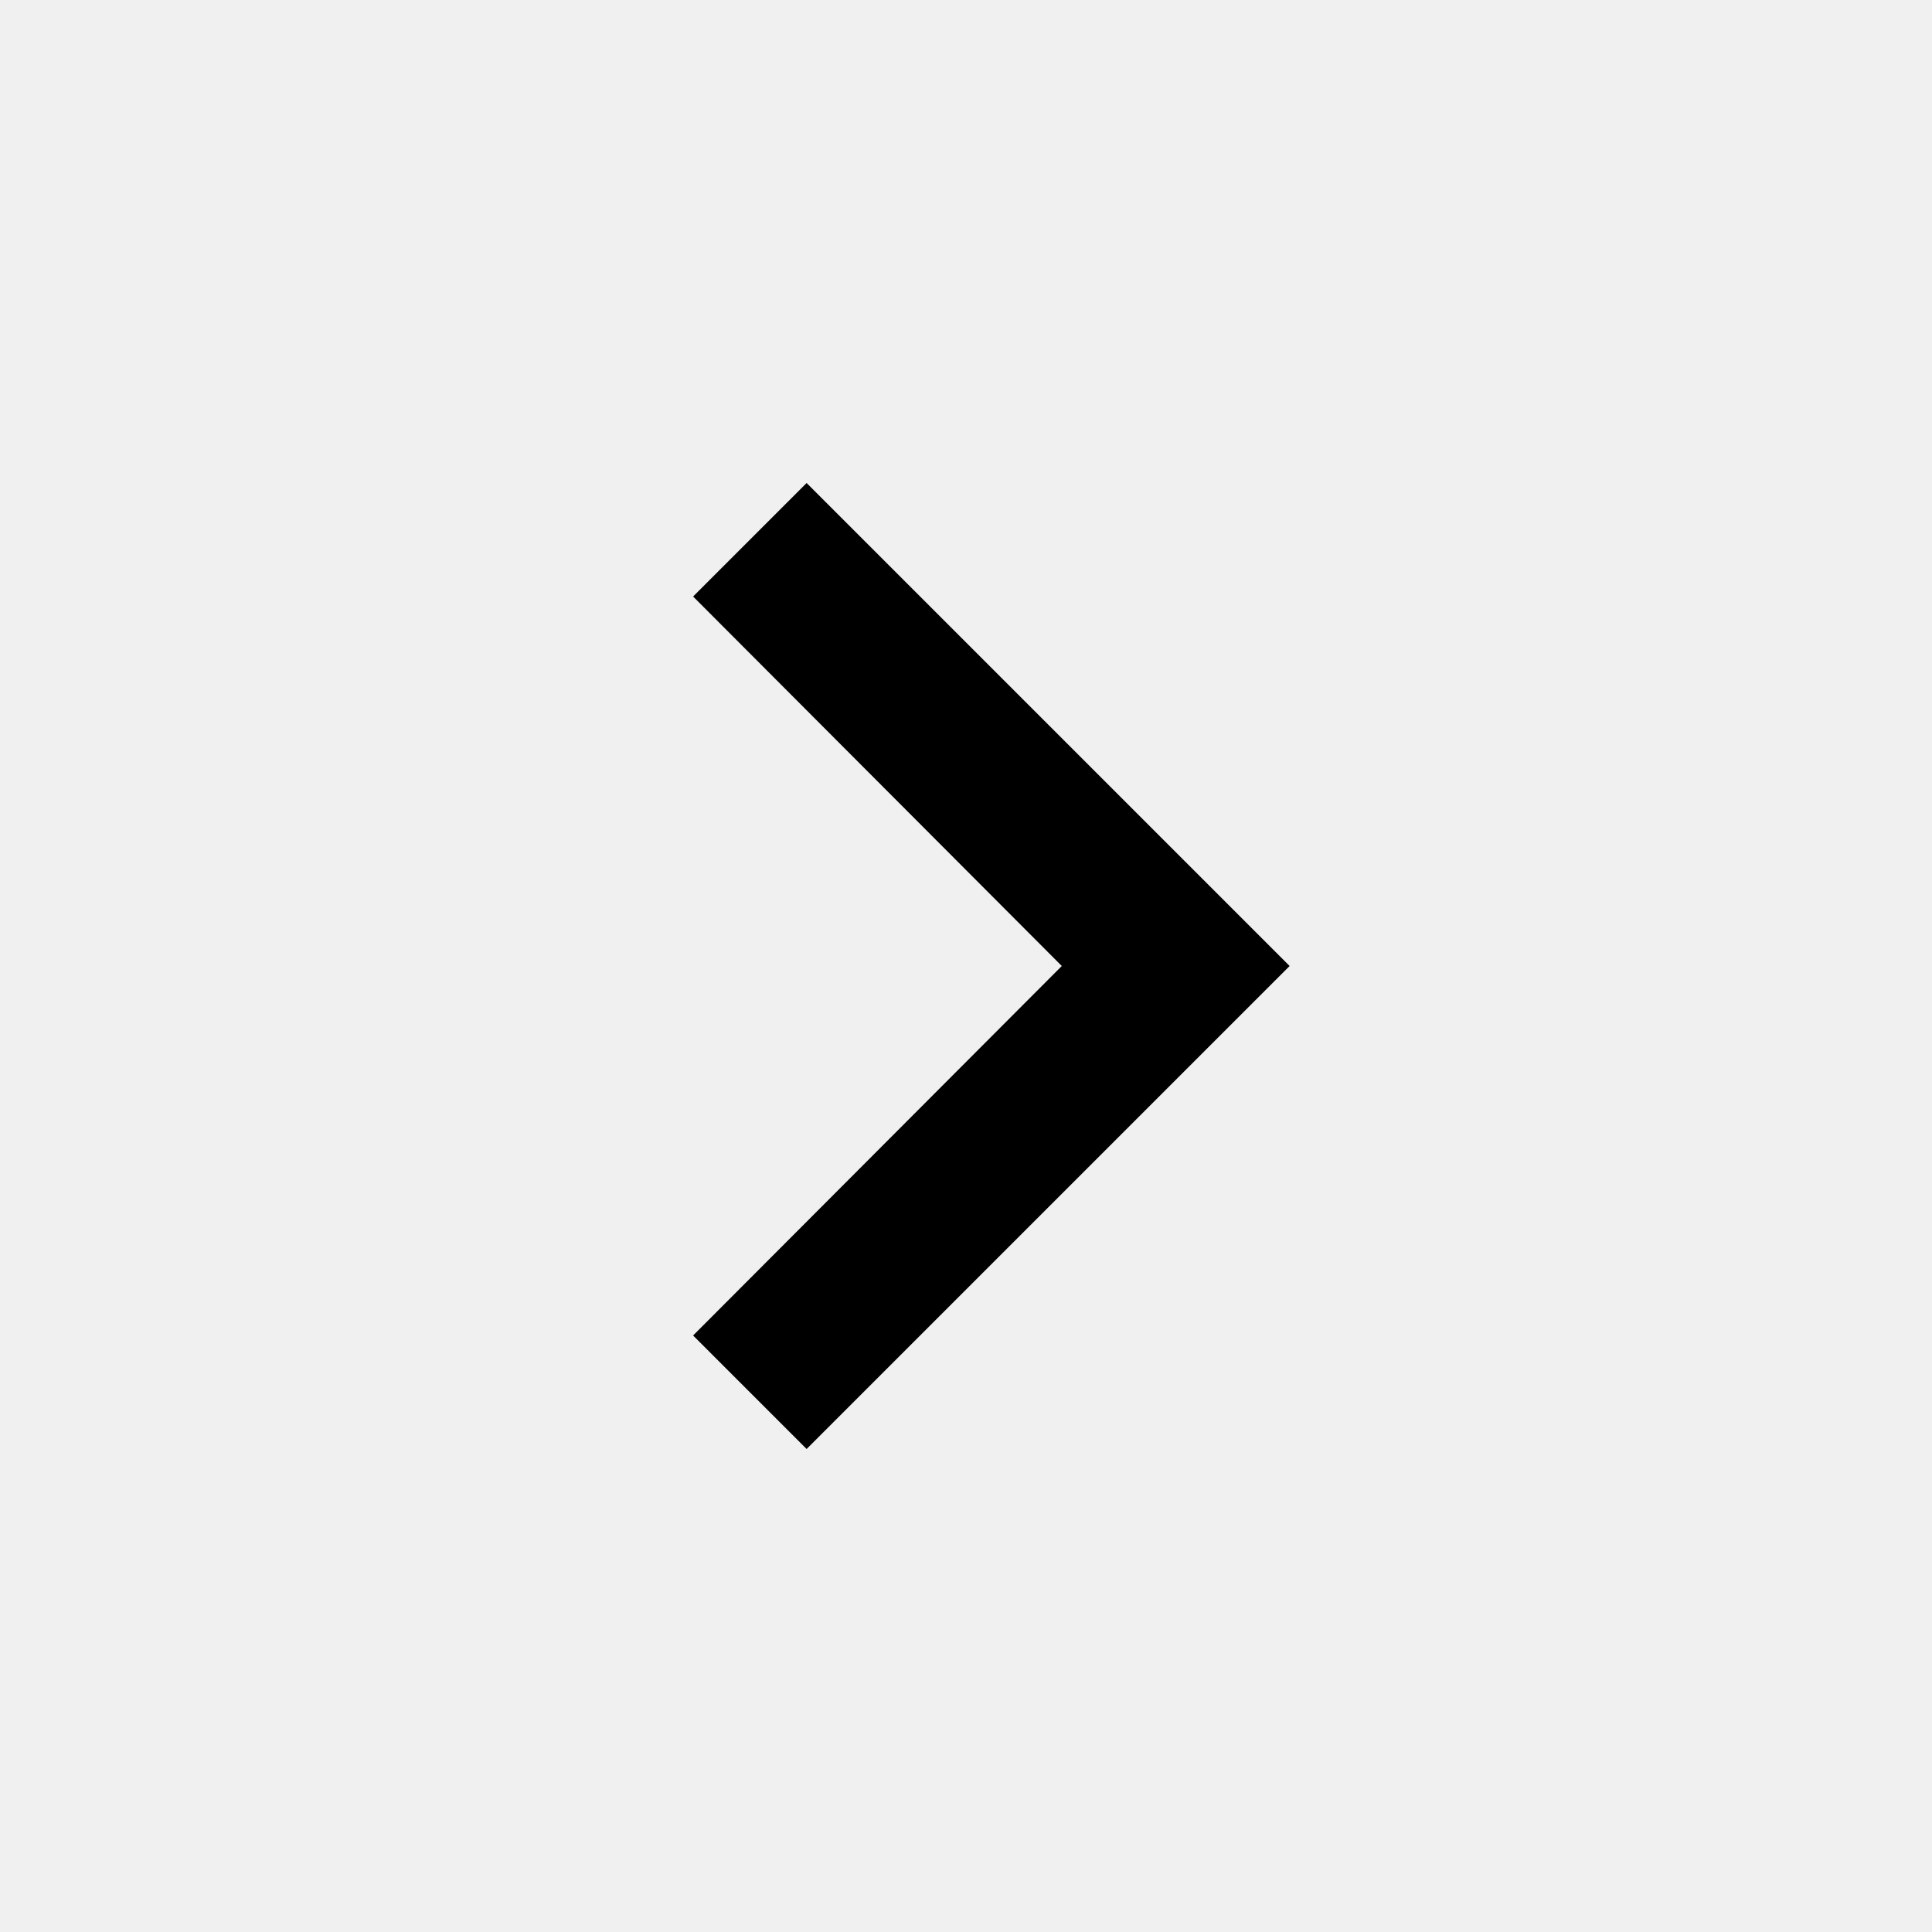
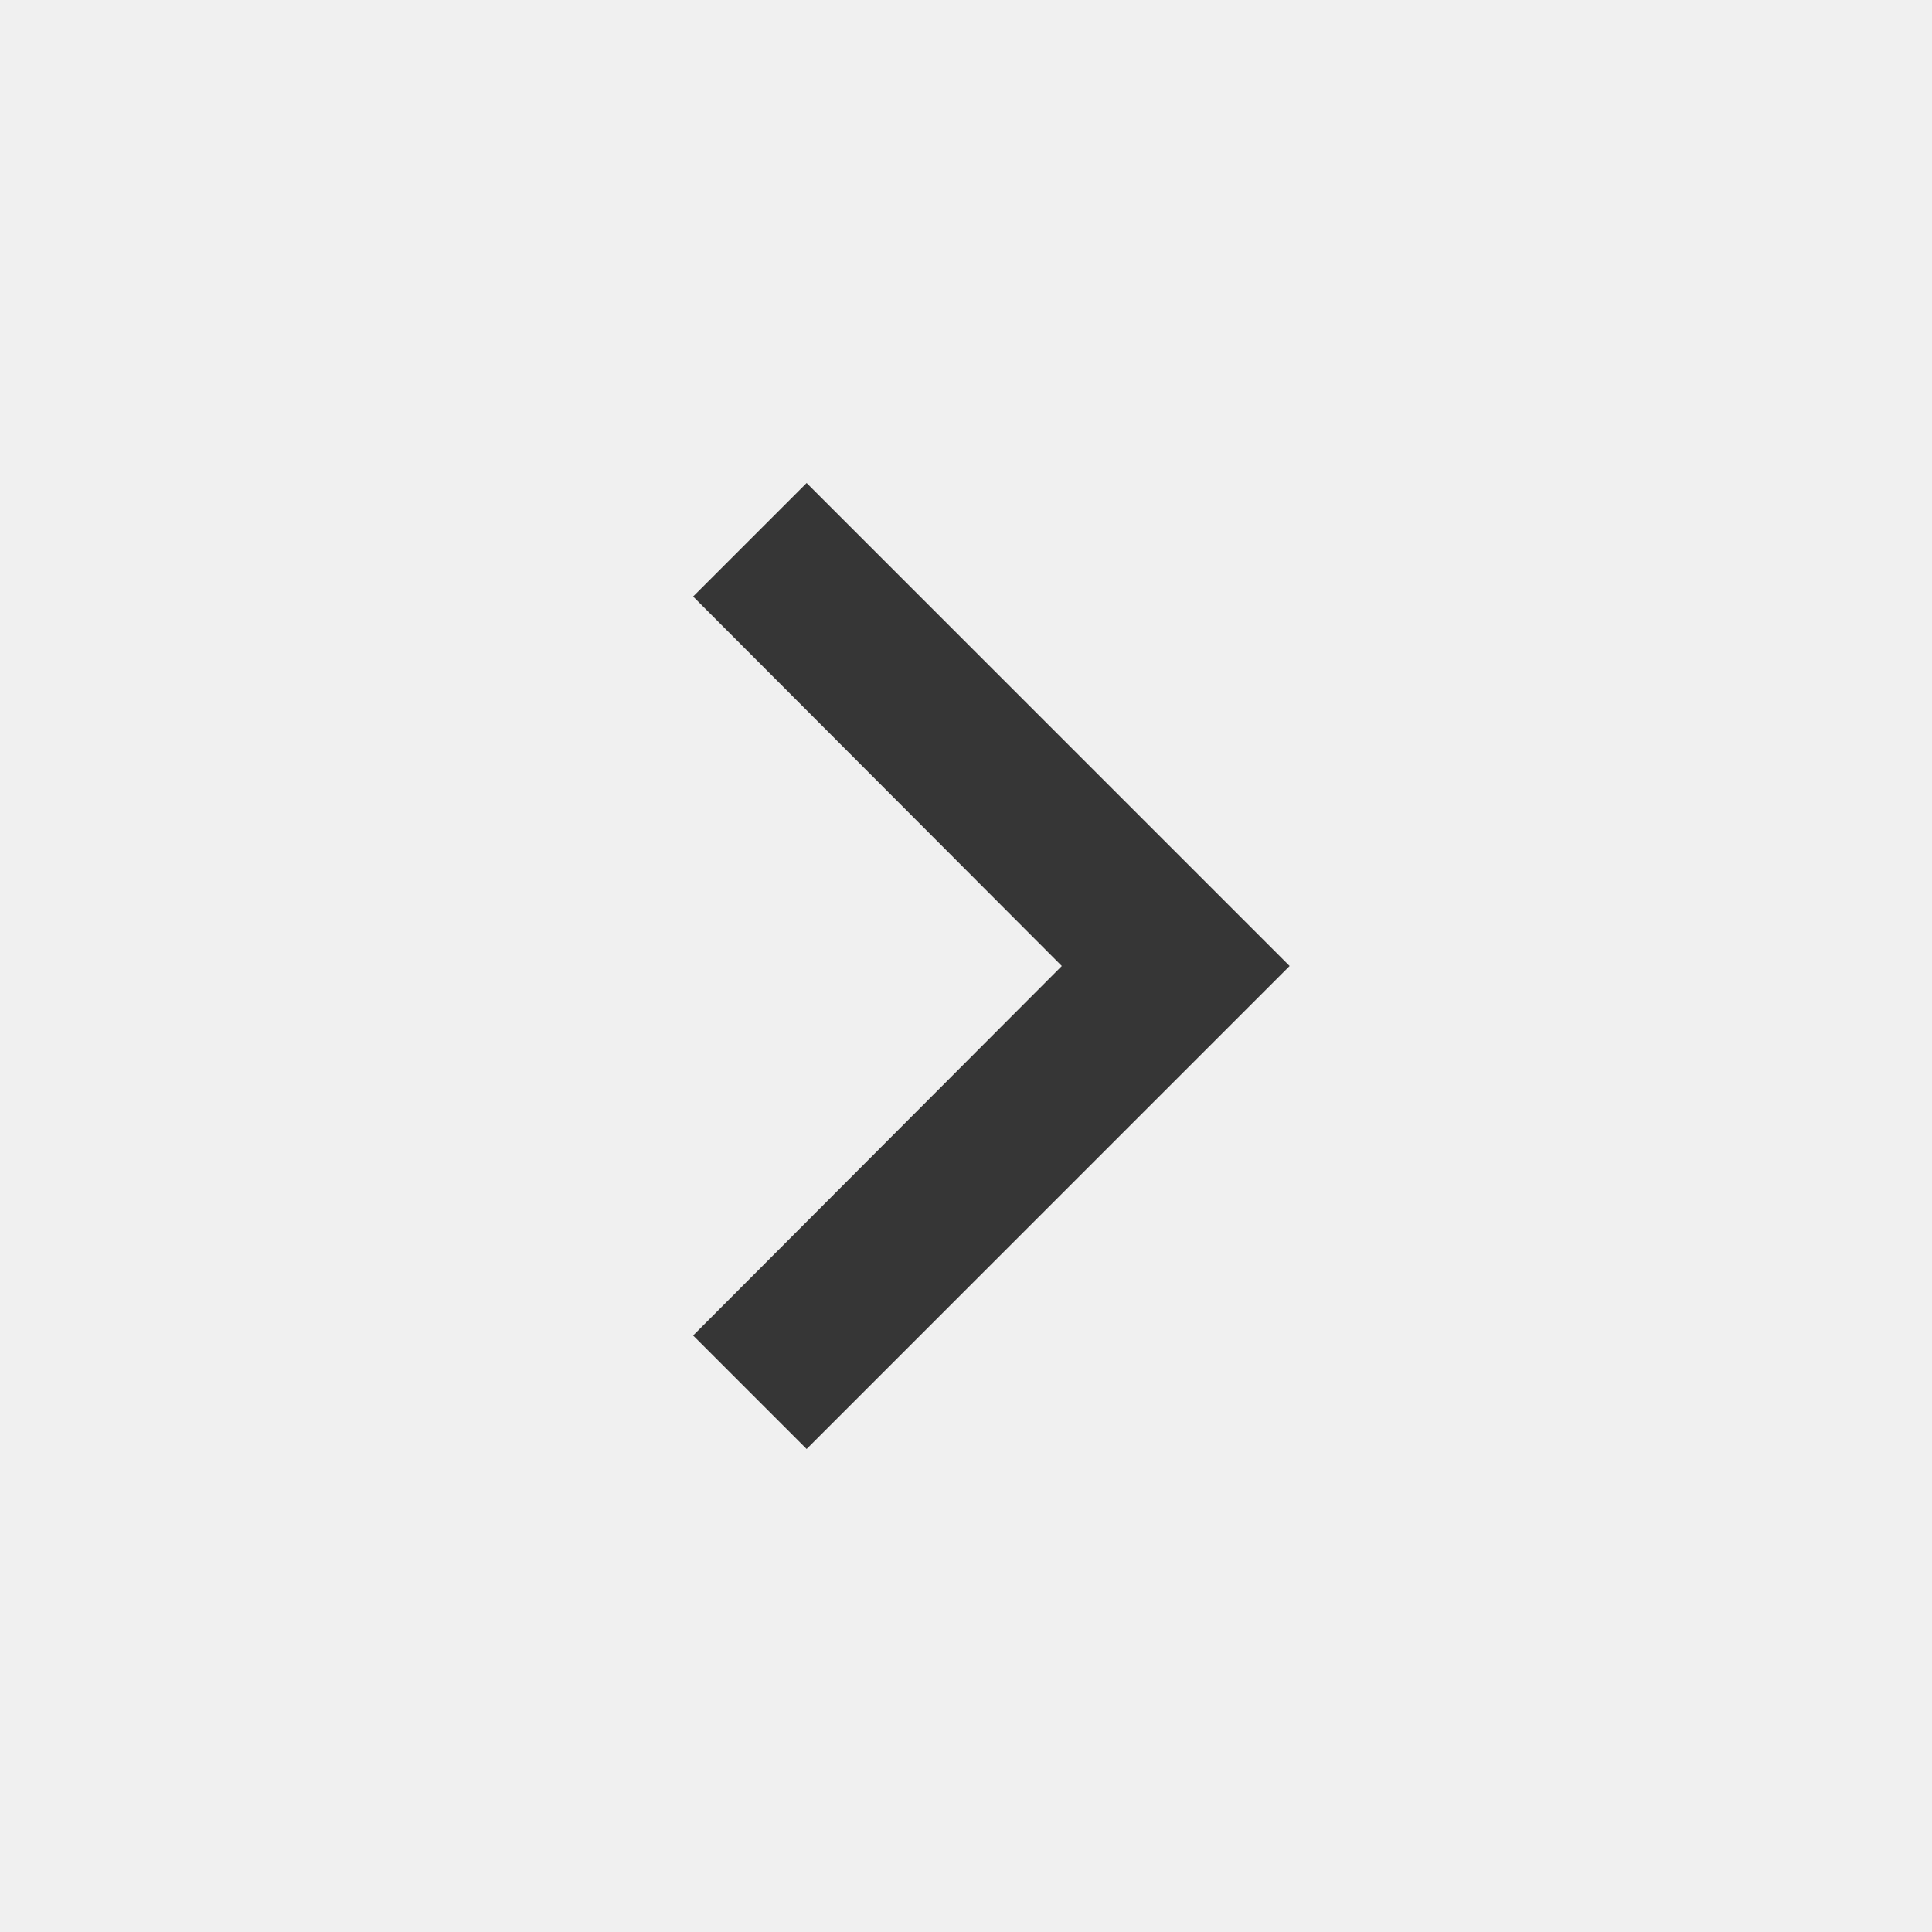
<svg xmlns="http://www.w3.org/2000/svg" width="192" height="192" viewBox="0 0 192 192" fill="none">
  <g clip-path="url(#clip0_120_1381)">
-     <path d="M80.16 48L68.88 59.28L105.52 96L68.88 132.72L80.16 144L128.16 96L80.16 48Z" fill="black" />
+     <path d="M80.16 48L68.88 59.28L105.52 96L68.88 132.72L80.16 144L128.16 96L80.16 48Z" fill="#363636" />
  </g>
  <defs>
    <clipPath id="clip0_120_1381">
      <rect width="192" height="192" fill="white" />
    </clipPath>
  </defs>
</svg>
